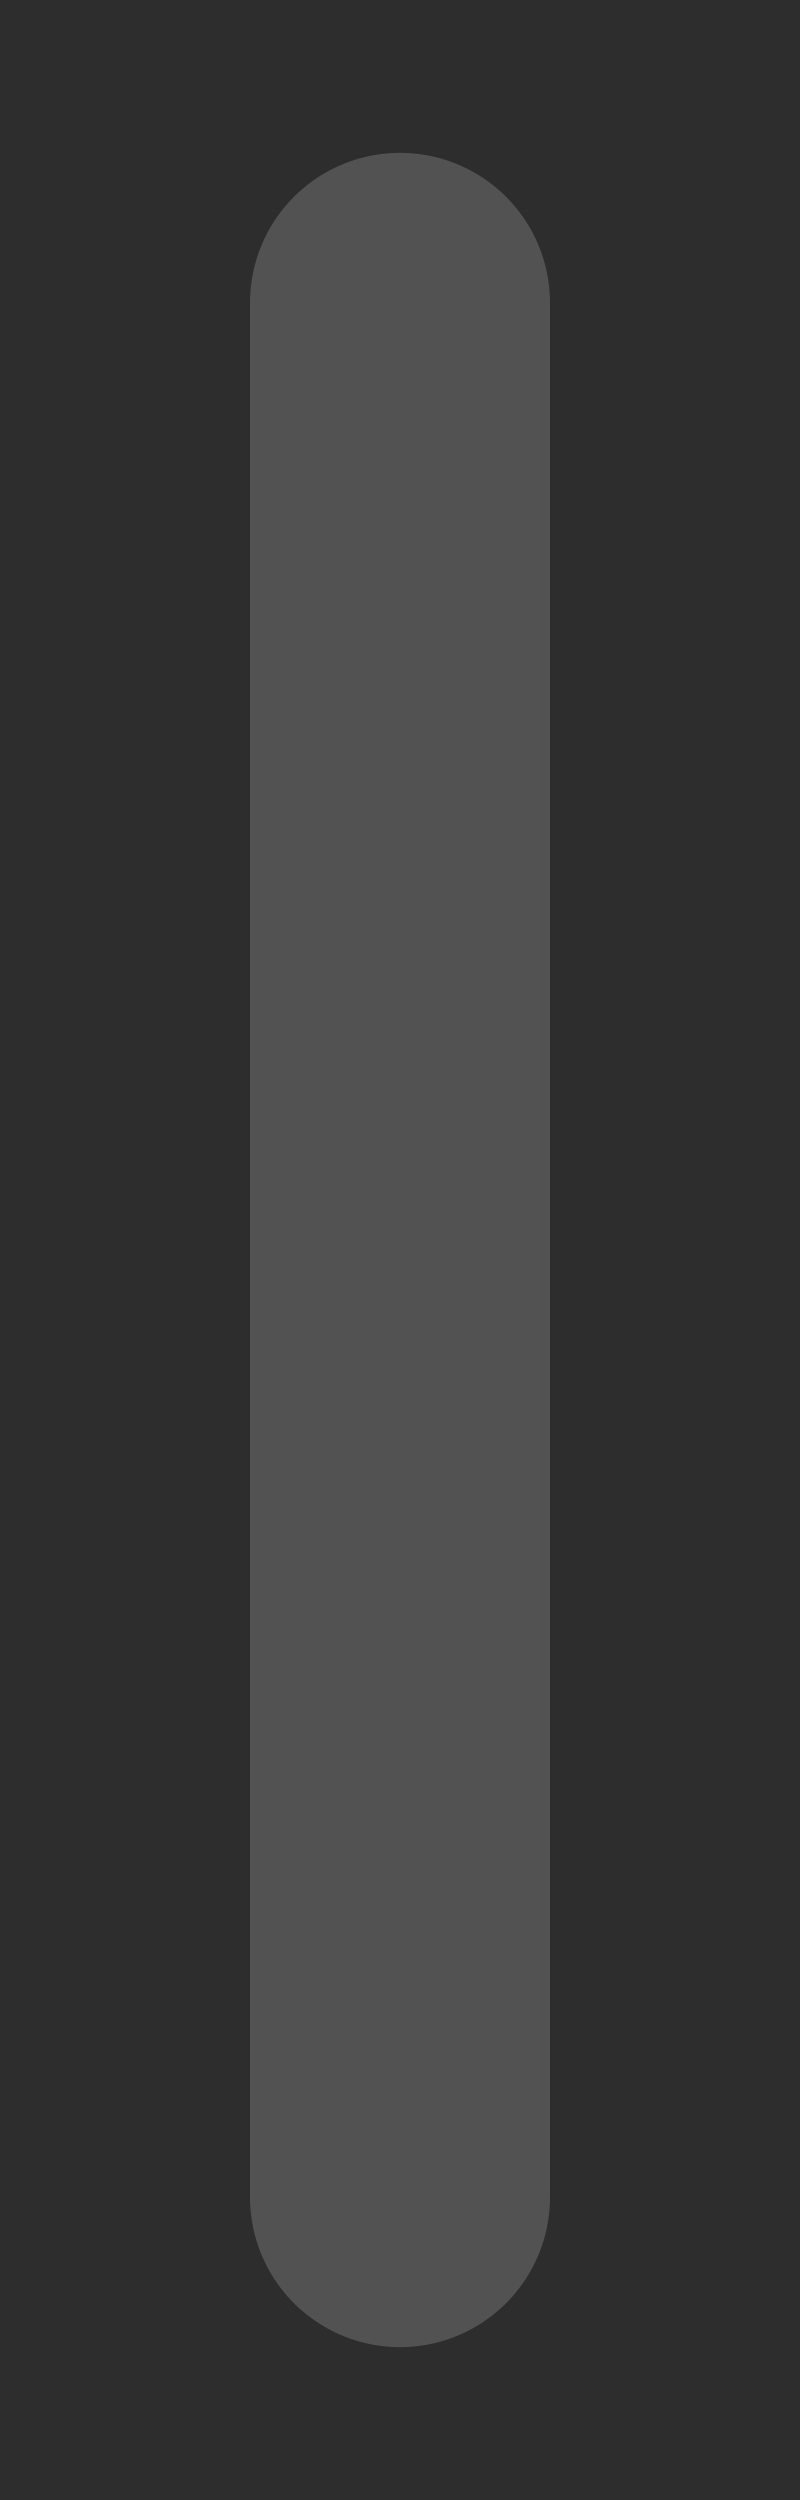
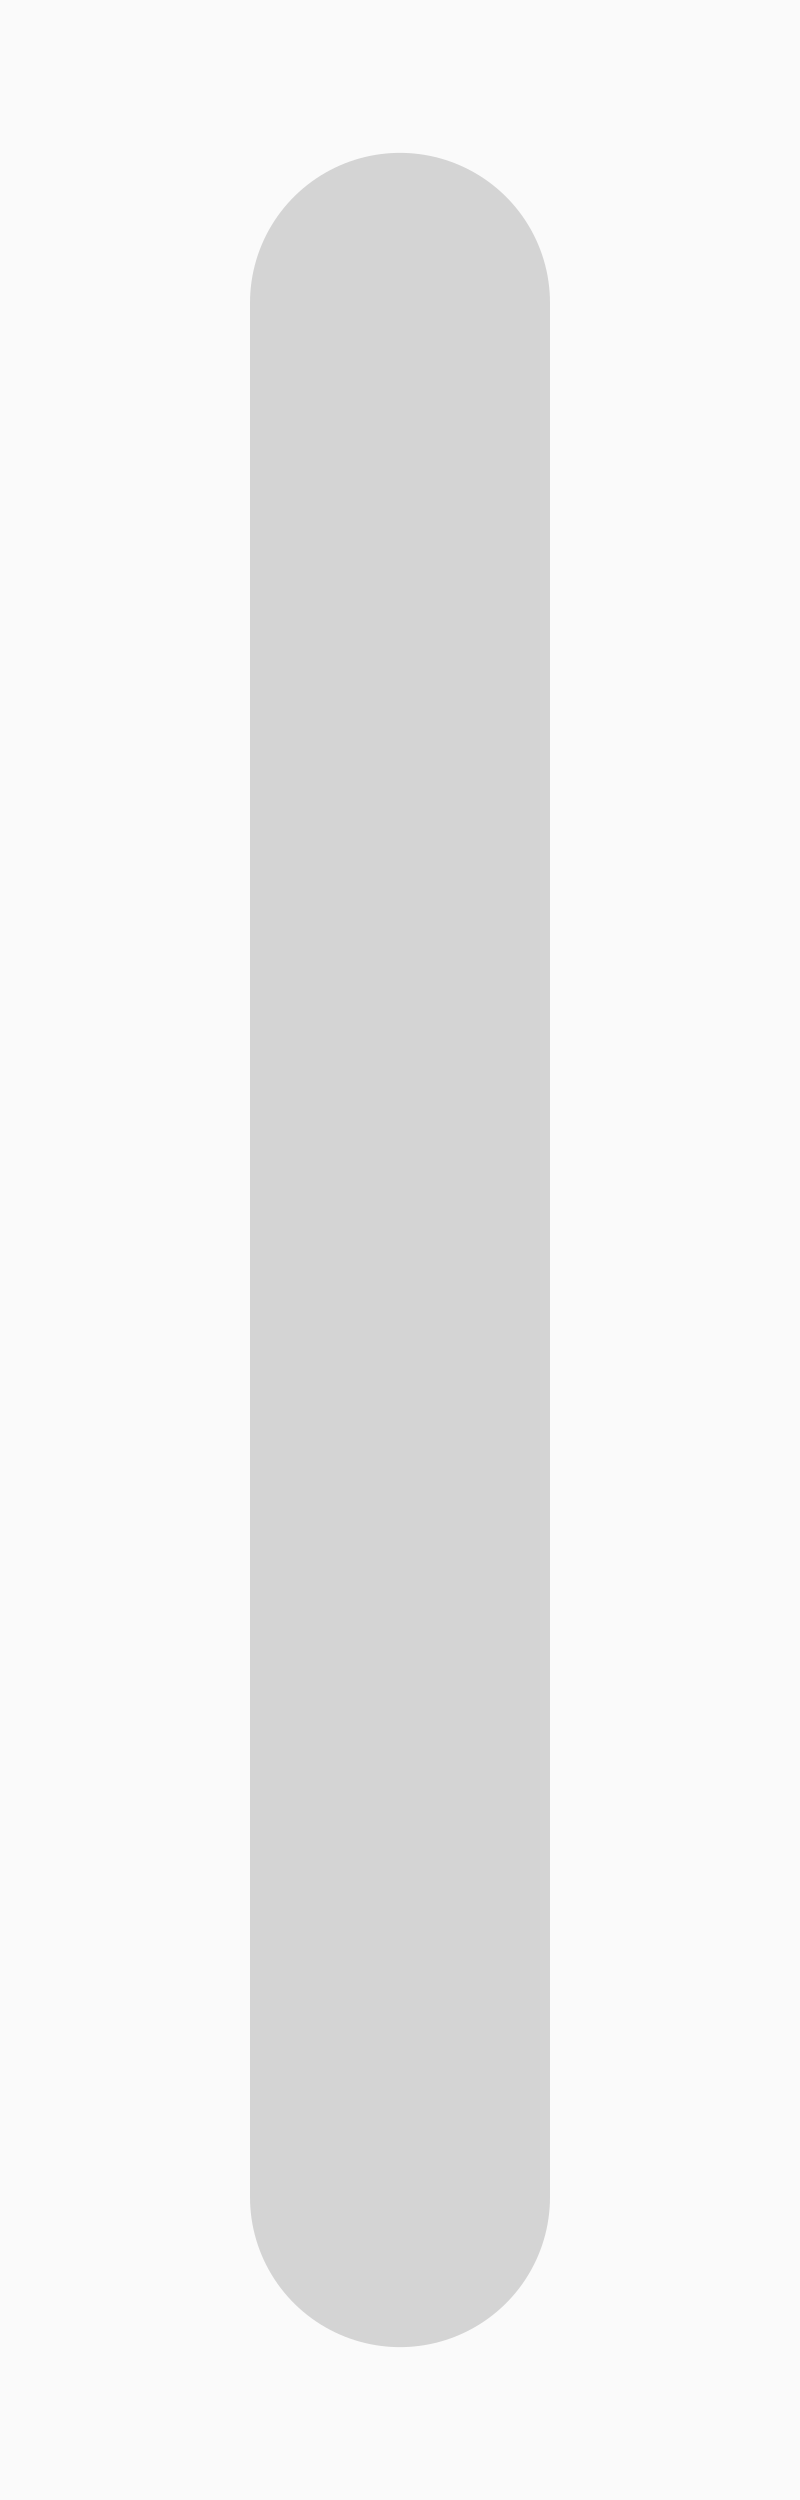
<svg xmlns="http://www.w3.org/2000/svg" version="1.1" viewBox="0 0 16 50">
-   <rect width="16" height="50" fill="#2D2D2D" />
-   <path d="m8 6.057v37.886" fill="none" stroke="#525252" stroke-linecap="round" stroke-width="6" />
+   <rect width="16" height="50" fill="#FAFAFA" />
+   <path d="m8 6.057v37.886" fill="none" stroke="#D4D4D4" stroke-linecap="round" stroke-width="6" />
</svg>
